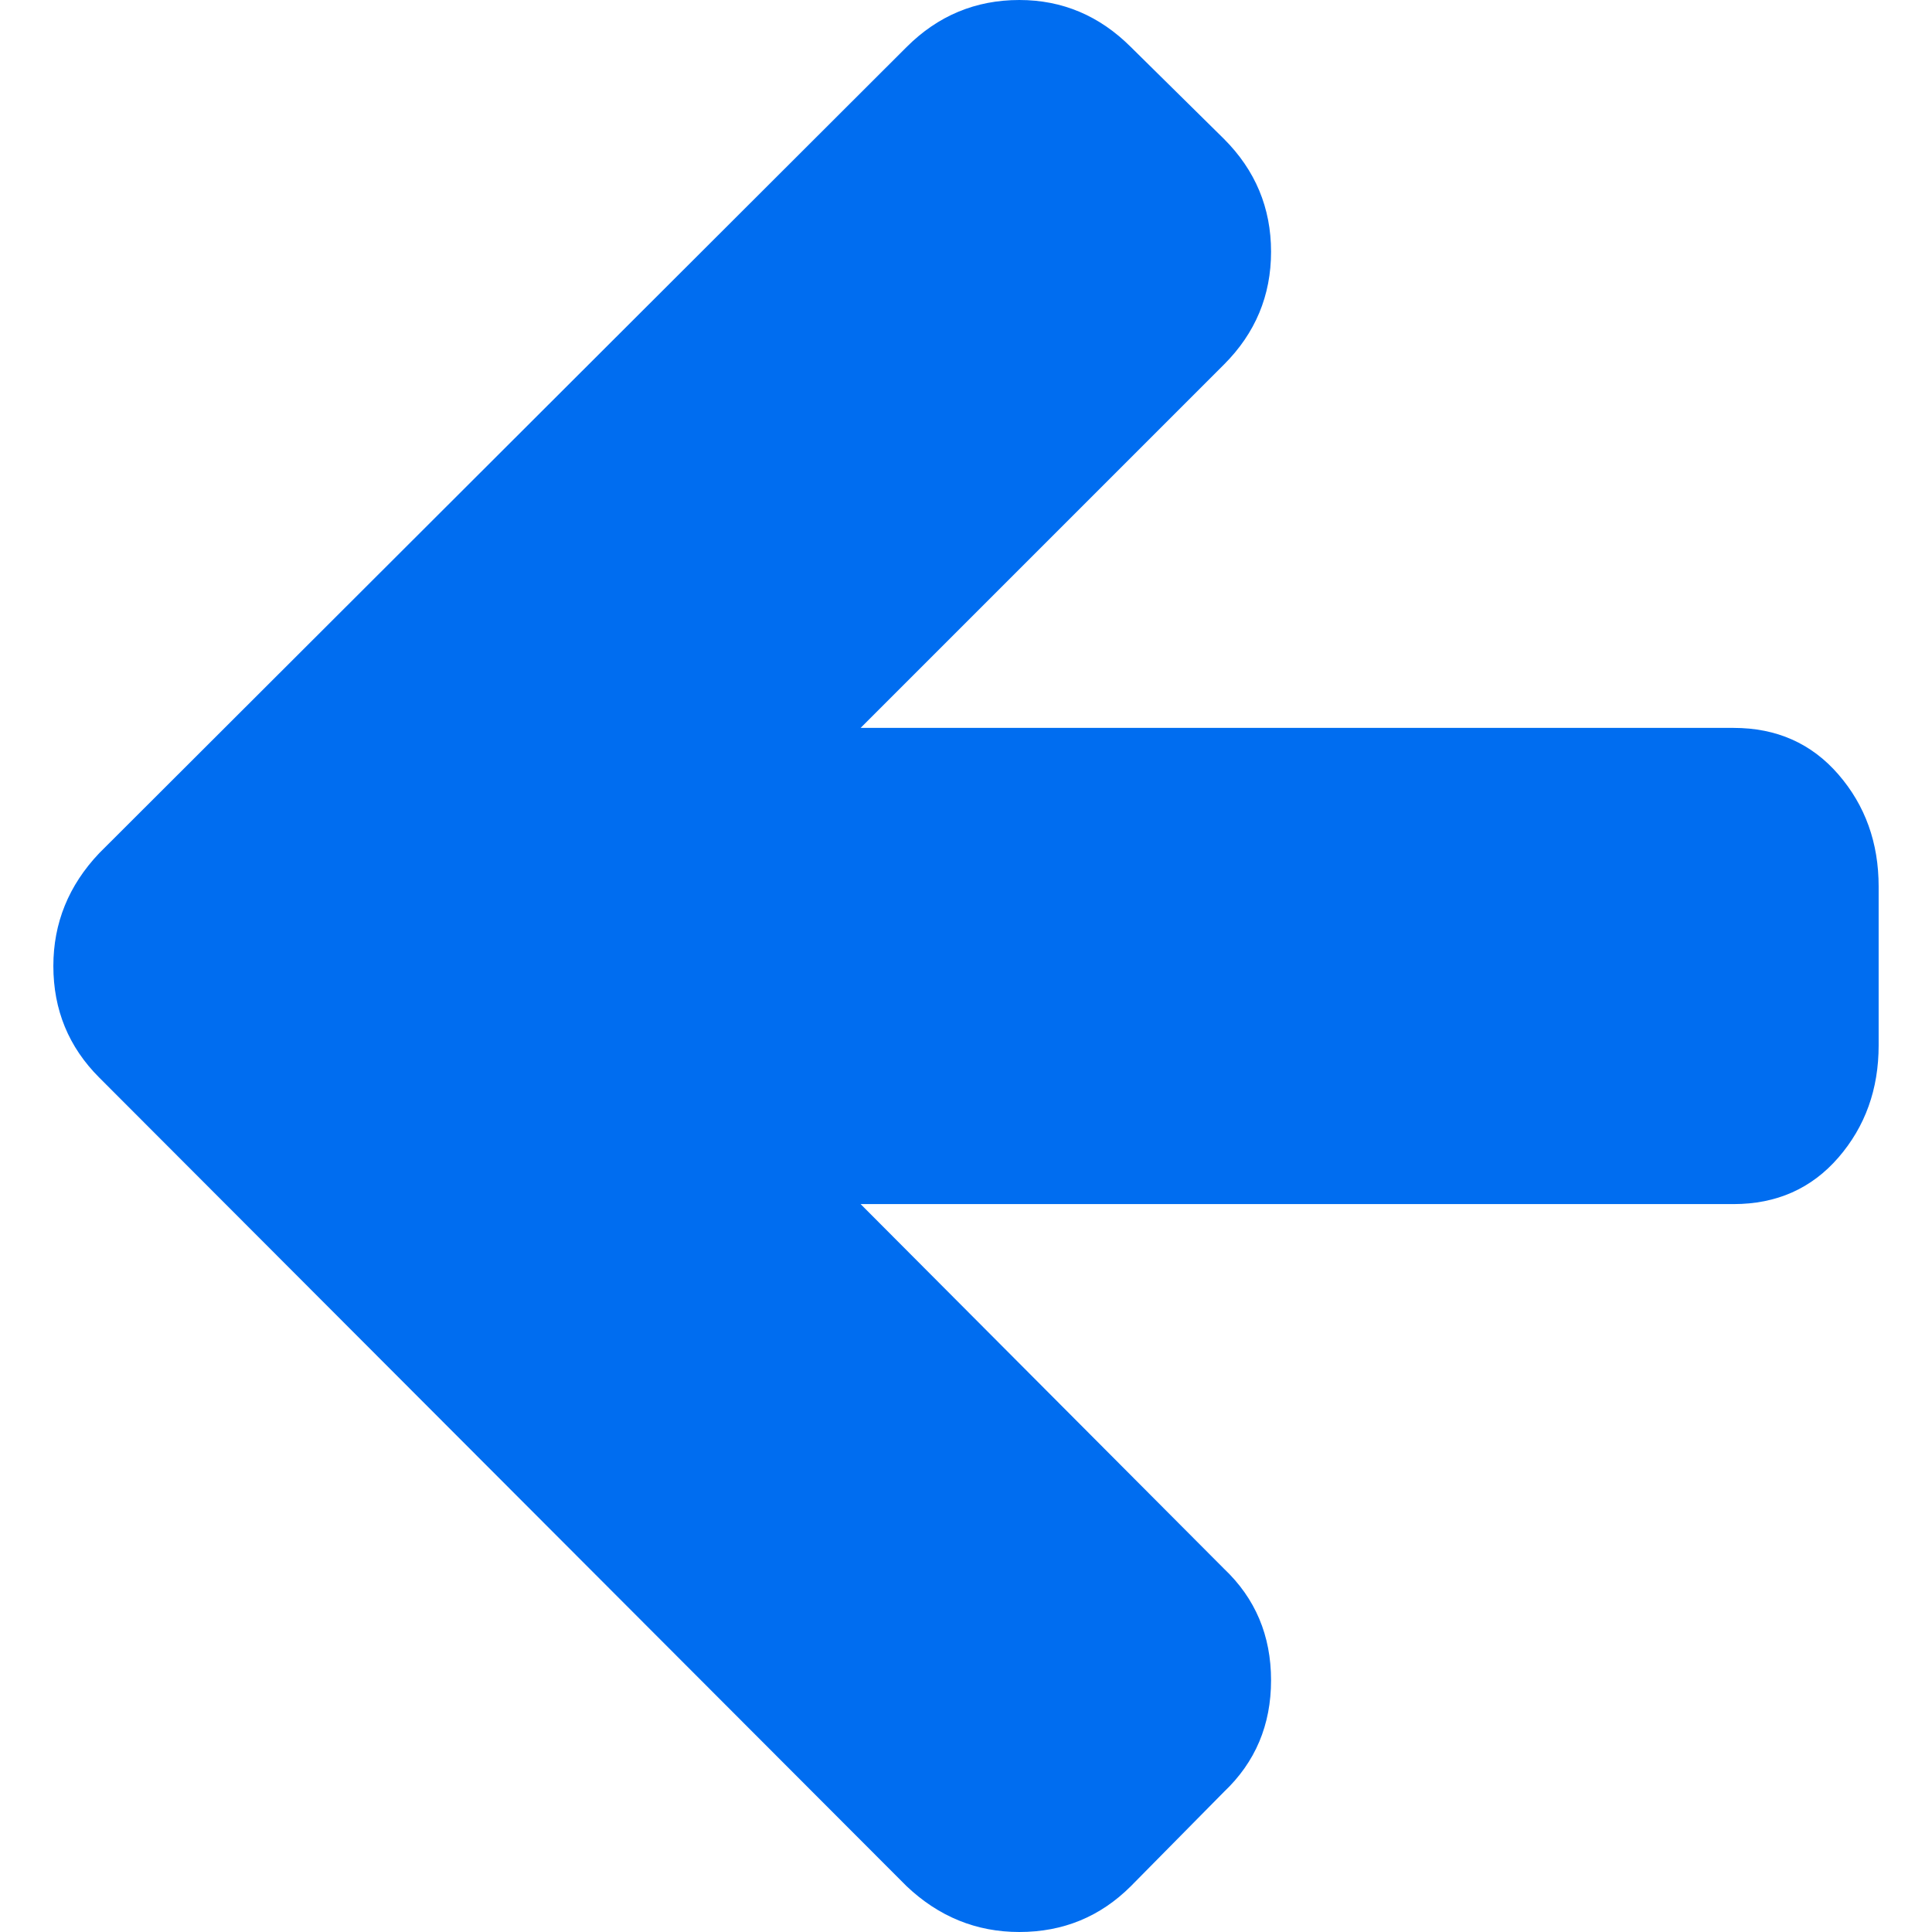
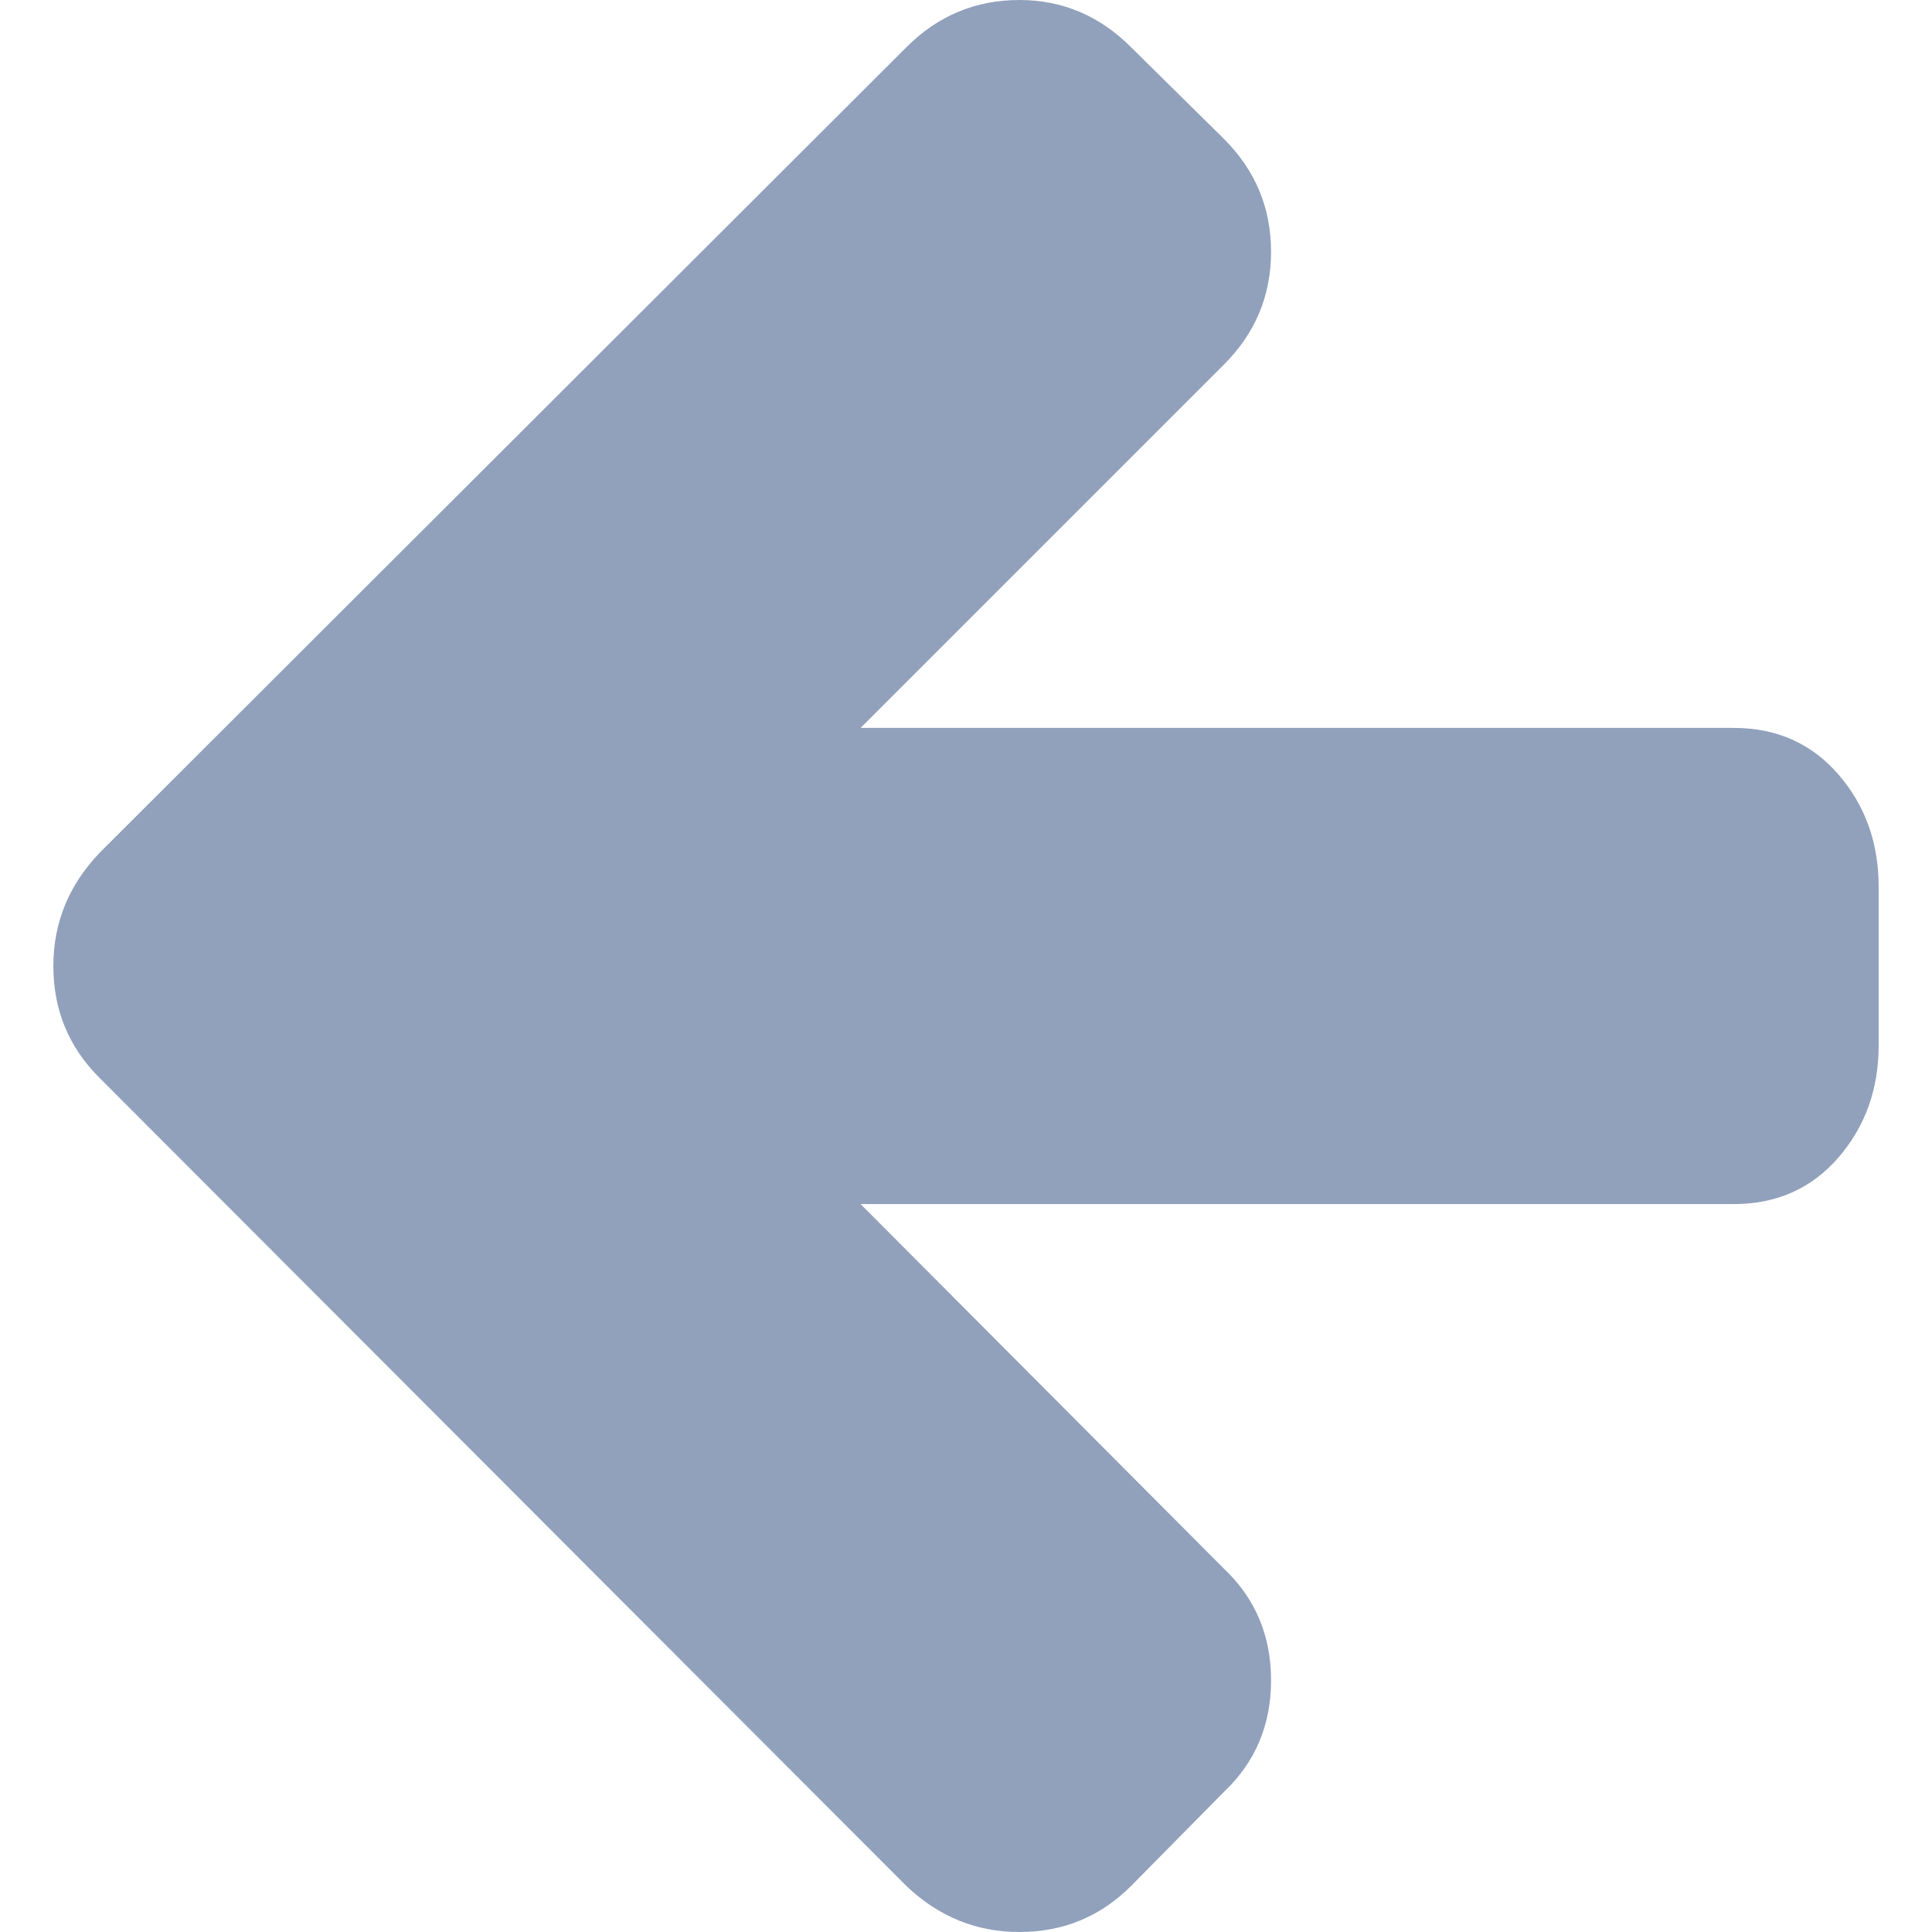
<svg xmlns="http://www.w3.org/2000/svg" version="1.1" id="Capa_1" x="0px" y="0px" width="512px" height="512px" viewBox="0 0 444.822 444.822" style="enable-background:new 0 0 444.822 444.822;" xml:space="preserve">
  <g>
-     <path d="M423.265,178.298c-6.19-7.139-14.229-10.707-24.126-10.707H198.148L281.8,83.937c7.234-7.229,10.848-15.891,10.848-25.981   c0-10.085-3.613-18.747-10.848-25.979l-21.413-21.129C253.156,3.619,244.59,0,234.693,0c-10.089,0-18.752,3.615-25.981,10.848   L22.848,196.428c-7.043,7.423-10.564,16.084-10.564,25.981c0,10.089,3.521,18.654,10.564,25.693l185.864,186.152   c7.422,7.043,16.083,10.567,25.981,10.567c10.085,0,18.65-3.524,25.693-10.567l21.413-21.693   c7.234-6.851,10.848-15.42,10.848-25.693c0-10.284-3.613-18.853-10.848-25.7l-83.652-83.939h200.991   c9.896,0,17.936-3.569,24.126-10.707c6.184-7.139,9.274-15.749,9.274-25.838v-36.545   C432.542,194.05,429.448,185.437,423.265,178.298z" fill="#006DF0" />
+     <path d="M423.265,178.298c-6.19-7.139-14.229-10.707-24.126-10.707H198.148L281.8,83.937c7.234-7.229,10.848-15.891,10.848-25.981   c0-10.085-3.613-18.747-10.848-25.979l-21.413-21.129C253.156,3.619,244.59,0,234.693,0c-10.089,0-18.752,3.615-25.981,10.848   L22.848,196.428c-7.043,7.423-10.564,16.084-10.564,25.981c0,10.089,3.521,18.654,10.564,25.693l185.864,186.152   c7.422,7.043,16.083,10.567,25.981,10.567c10.085,0,18.65-3.524,25.693-10.567l21.413-21.693   c7.234-6.851,10.848-15.42,10.848-25.693c0-10.284-3.613-18.853-10.848-25.7l-83.652-83.939h200.991   c9.896,0,17.936-3.569,24.126-10.707c6.184-7.139,9.274-15.749,9.274-25.838v-36.545   C432.542,194.05,429.448,185.437,423.265,178.298z" fill="#91A1BC" />
  </g>
  <g>
</g>
  <g>
</g>
  <g>
</g>
  <g>
</g>
  <g>
</g>
  <g>
</g>
  <g>
</g>
  <g>
</g>
  <g>
</g>
  <g>
</g>
  <g>
</g>
  <g>
</g>
  <g>
</g>
  <g>
</g>
  <g>
</g>
</svg>
